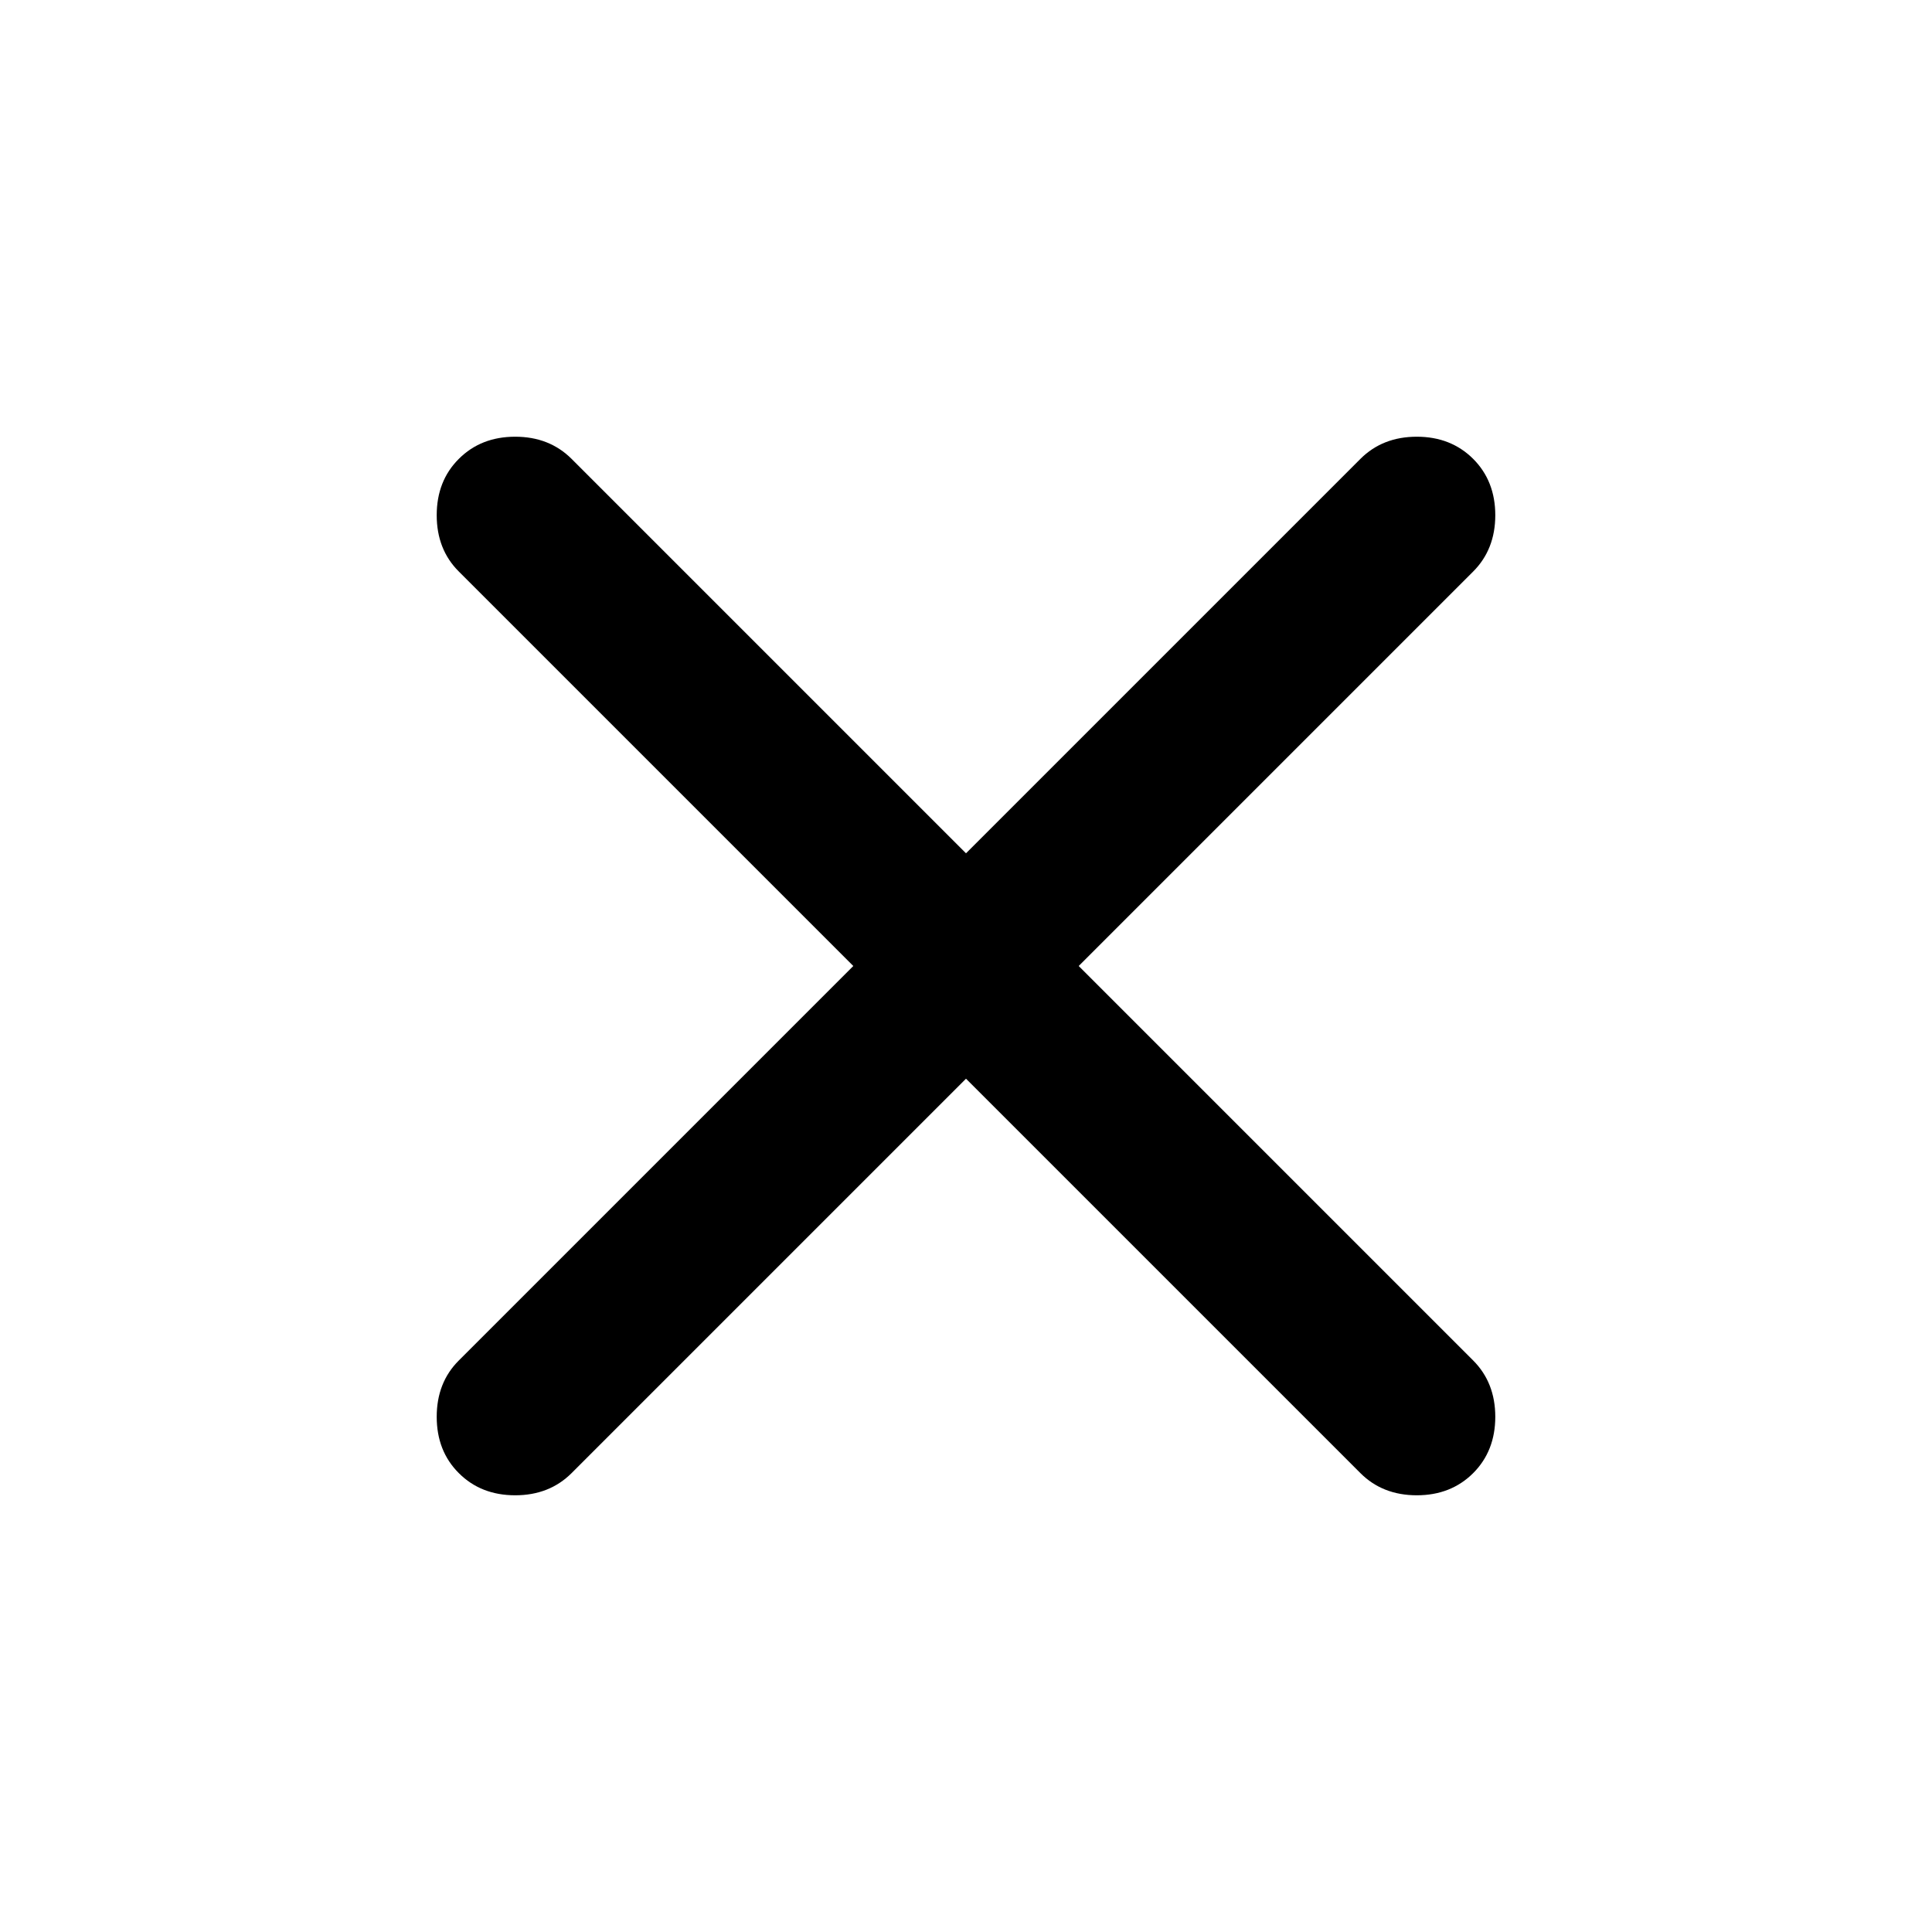
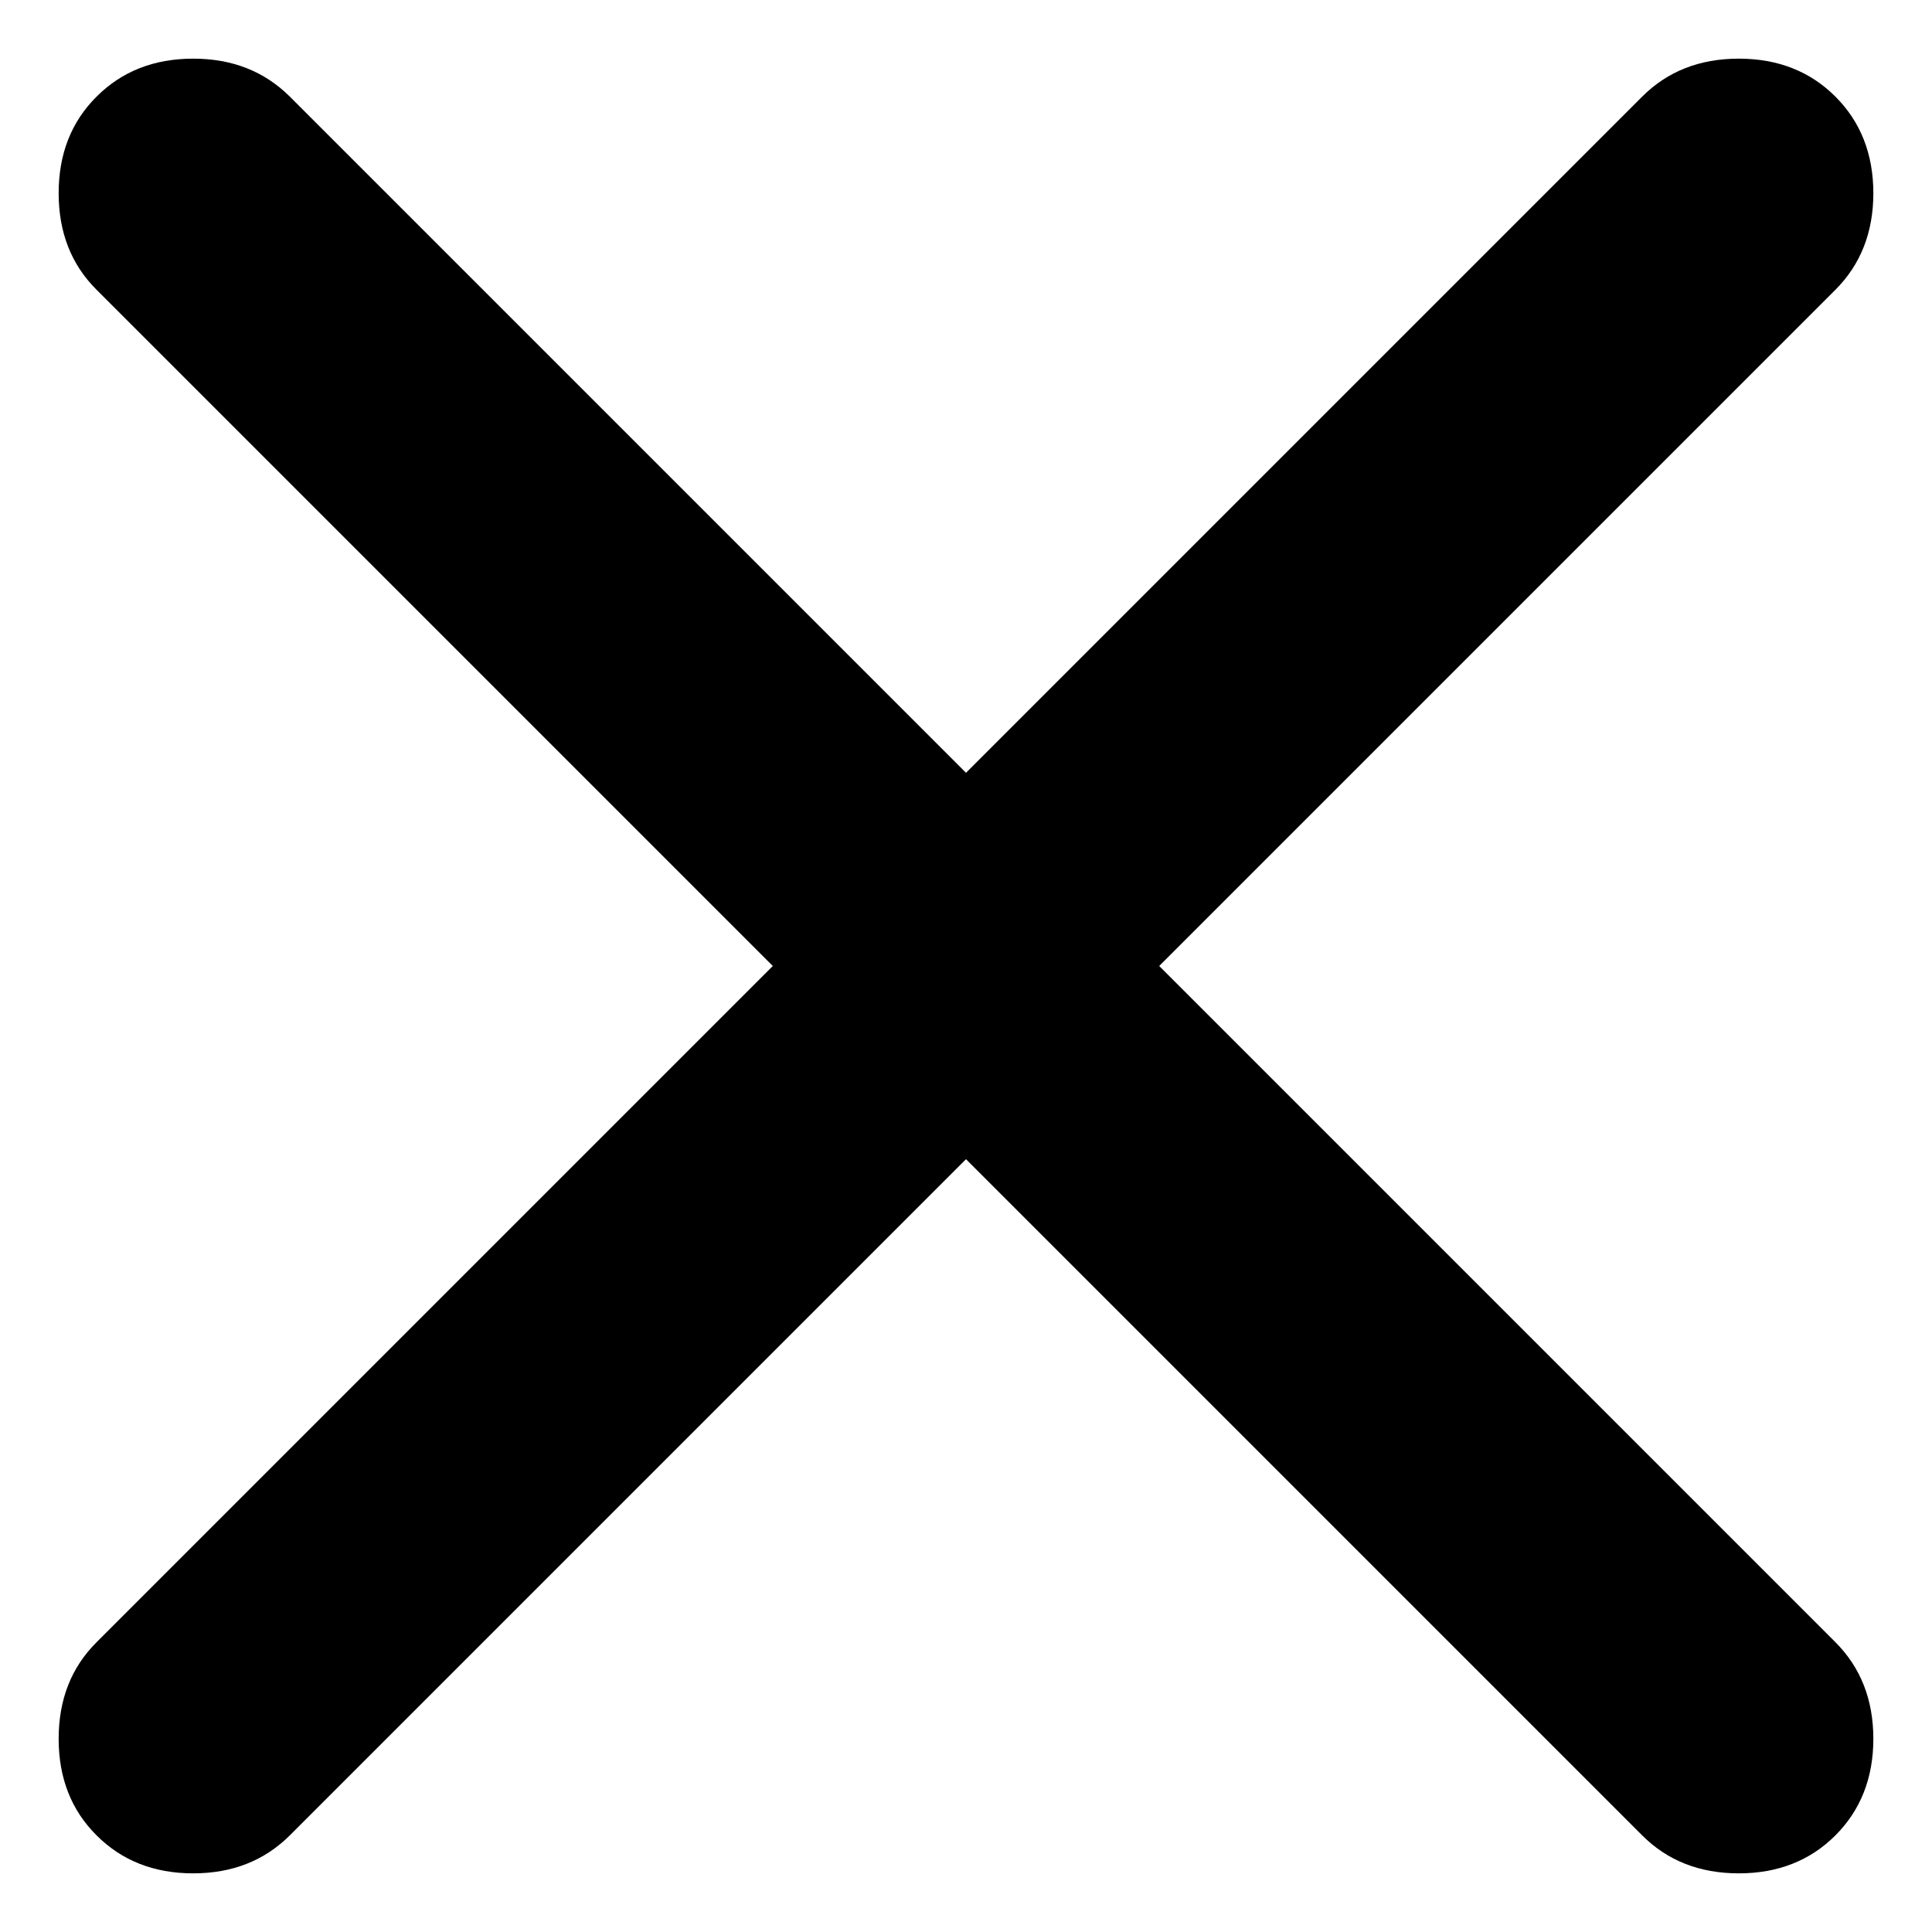
- <svg xmlns="http://www.w3.org/2000/svg" width="24" height="24" viewBox="0 0 24 24" fill="none">
-   <mask id="mask0_148152_16238" style="mask-type:alpha" maskUnits="userSpaceOnUse" x="0" y="0" width="24" height="24">
-     <rect width="24" height="24" fill="#D9D9D9" />
-   </mask>
-   <g mask="url(#mask0_148152_16238)">
-     <path d="M12 13.4L7.1 18.3C6.916 18.483 6.683 18.575 6.4 18.575C6.116 18.575 5.883 18.483 5.7 18.3C5.516 18.117 5.425 17.883 5.425 17.6C5.425 17.317 5.516 17.083 5.7 16.9L10.6 12L5.7 7.1C5.516 6.917 5.425 6.683 5.425 6.4C5.425 6.117 5.516 5.883 5.7 5.7C5.883 5.517 6.116 5.425 6.4 5.425C6.683 5.425 6.916 5.517 7.1 5.7L12 10.6L16.9 5.7C17.083 5.517 17.317 5.425 17.6 5.425C17.883 5.425 18.116 5.517 18.3 5.7C18.483 5.883 18.575 6.117 18.575 6.4C18.575 6.683 18.483 6.917 18.3 7.1L13.4 12L18.3 16.9C18.483 17.083 18.575 17.317 18.575 17.6C18.575 17.883 18.483 18.117 18.3 18.3C18.116 18.483 17.883 18.575 17.6 18.575C17.317 18.575 17.083 18.483 16.9 18.3L12 13.4Z" fill="black" />
-   </g>
+ <svg xmlns="http://www.w3.org/2000/svg" width="14" height="14" viewBox="0 0 14 14" fill="none">
+   <path d="M7 8.4L2.1 13.3C1.916 13.483 1.683 13.575 1.4 13.575C1.116 13.575 0.883 13.483 0.7 13.3C0.516 13.117 0.425 12.883 0.425 12.6C0.425 12.317 0.516 12.083 0.7 11.9L5.6 7L0.7 2.1C0.516 1.917 0.425 1.683 0.425 1.4C0.425 1.117 0.516 0.883 0.7 0.7C0.883 0.517 1.116 0.425 1.4 0.425C1.683 0.425 1.916 0.517 2.1 0.7L7 5.6L11.9 0.7C12.083 0.517 12.316 0.425 12.6 0.425C12.883 0.425 13.117 0.517 13.3 0.7C13.483 0.883 13.575 1.117 13.575 1.4C13.575 1.683 13.483 1.917 13.3 2.1L8.4 7L13.3 11.9C13.483 12.083 13.575 12.317 13.575 12.6C13.575 12.883 13.483 13.117 13.3 13.3C13.117 13.483 12.883 13.575 12.6 13.575C12.316 13.575 12.083 13.483 11.9 13.3L7 8.4Z" fill="black" />
</svg>
